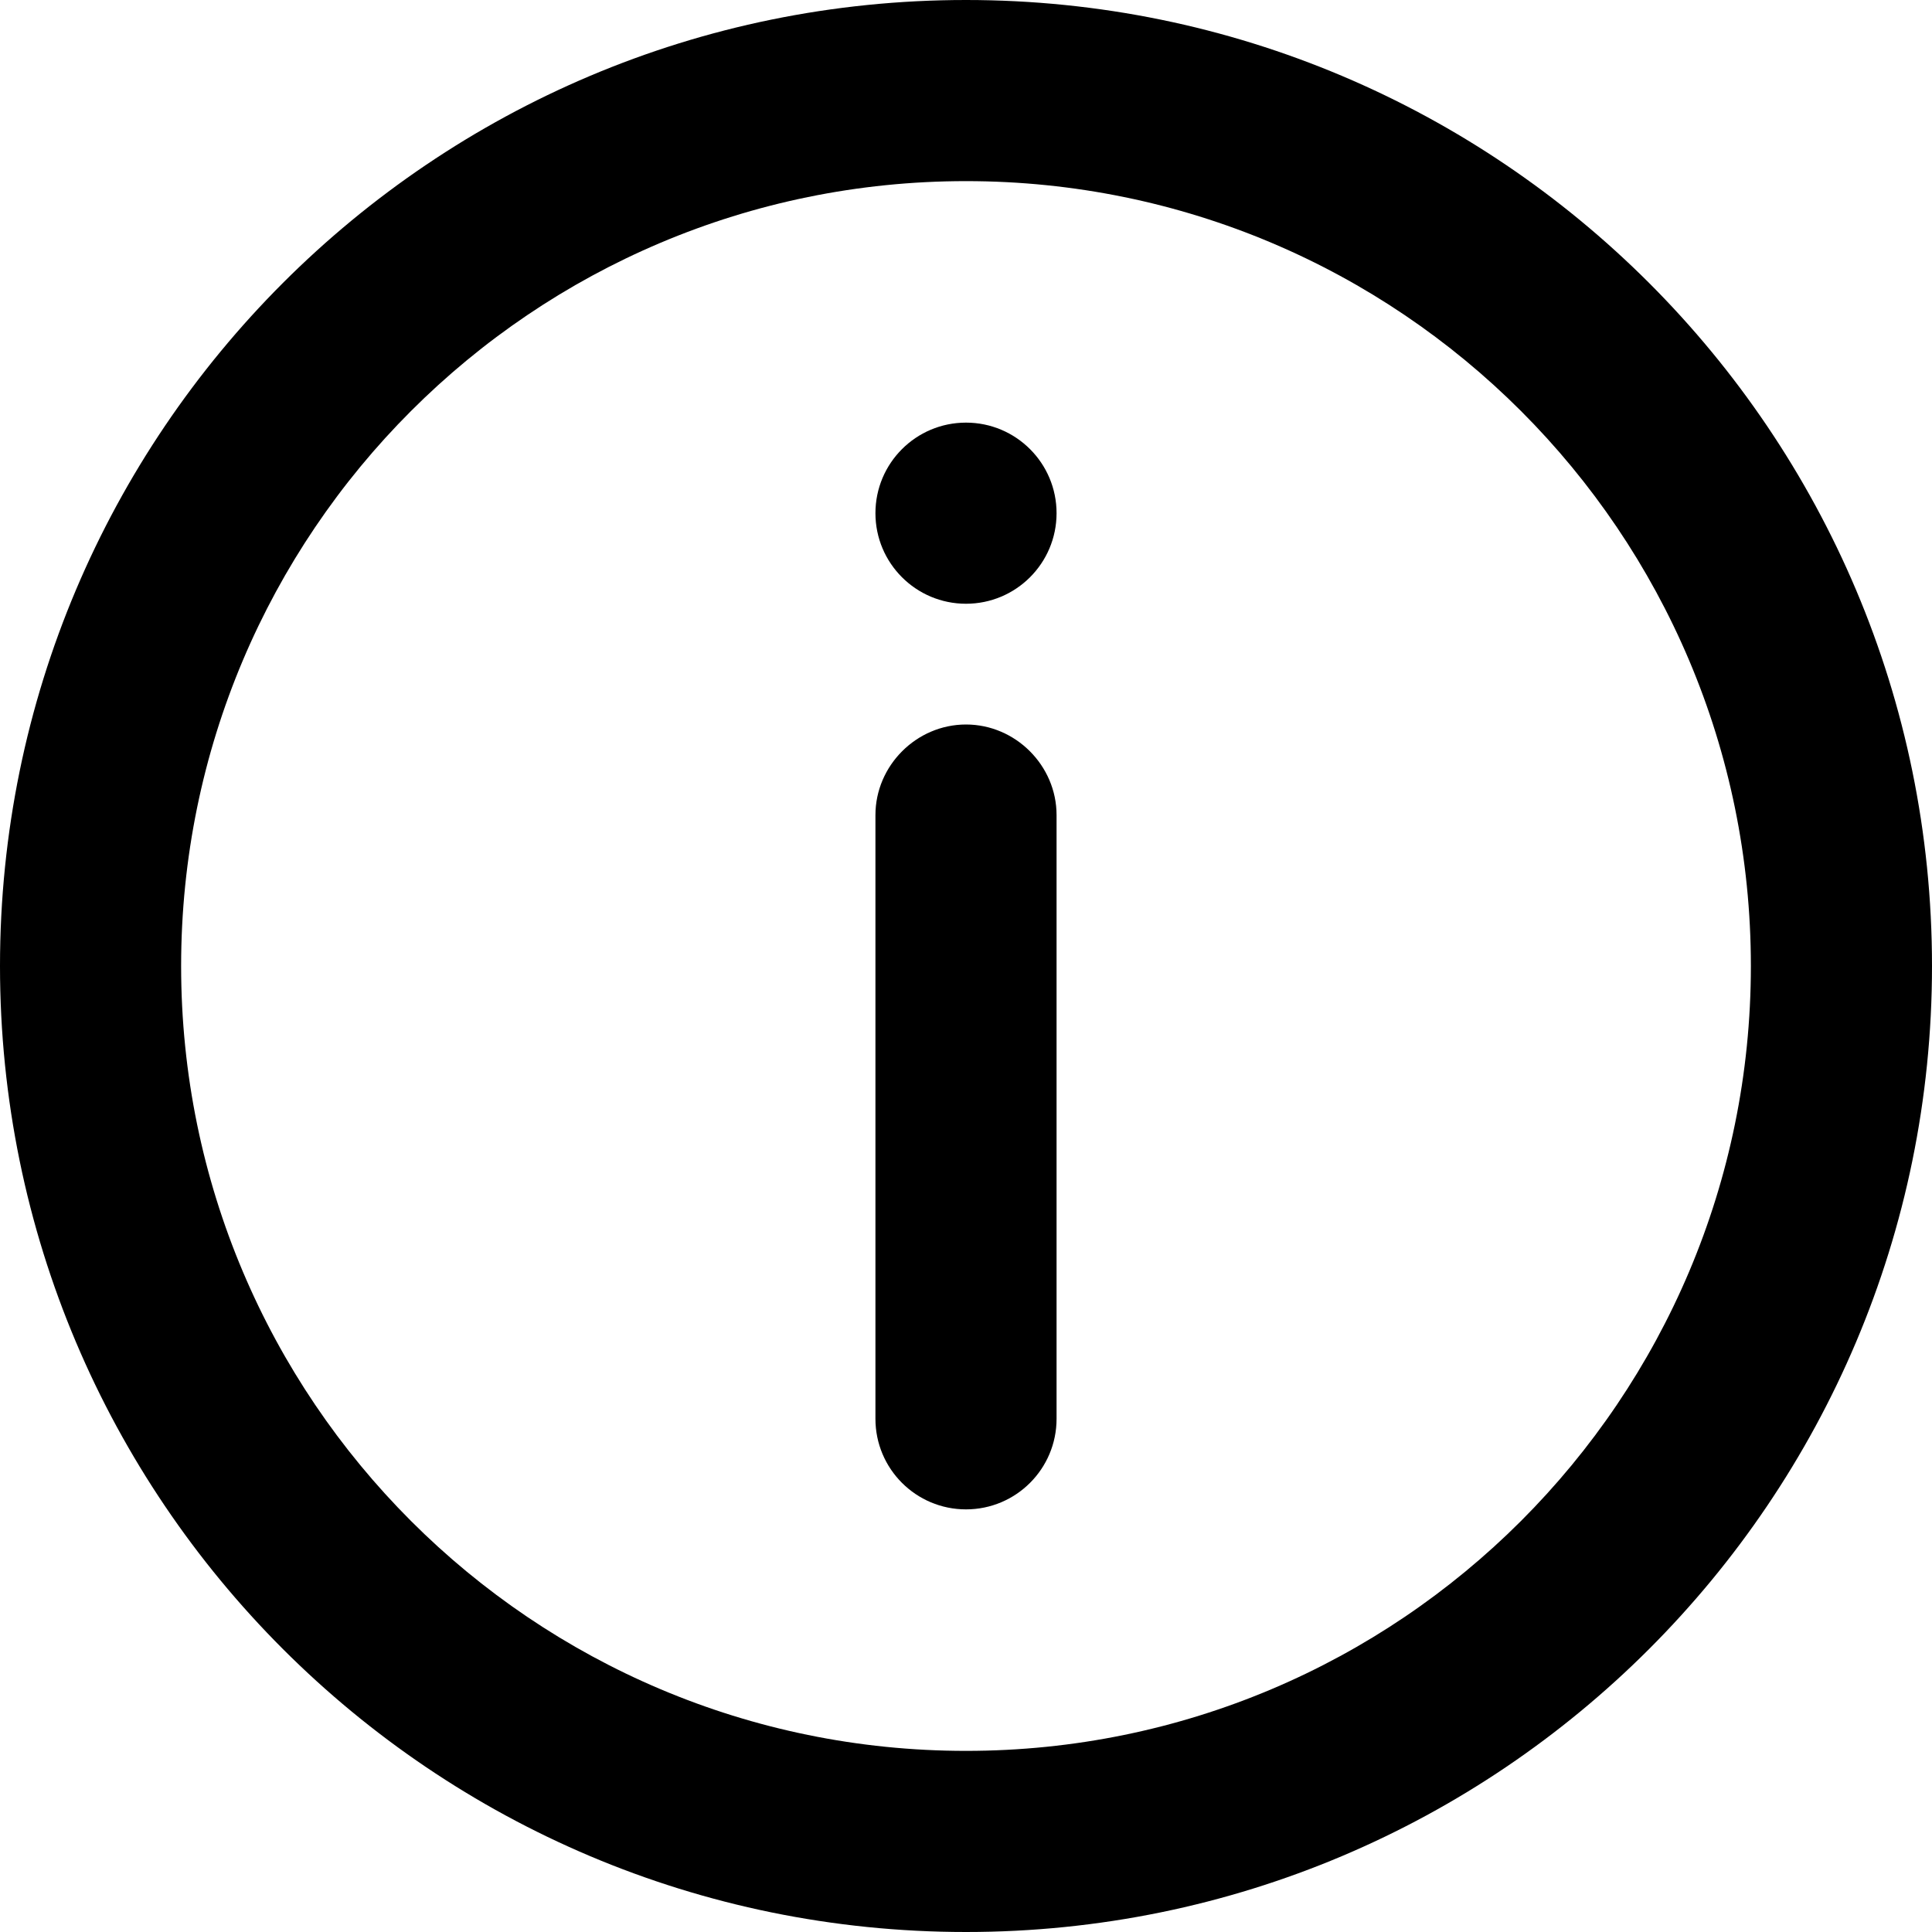
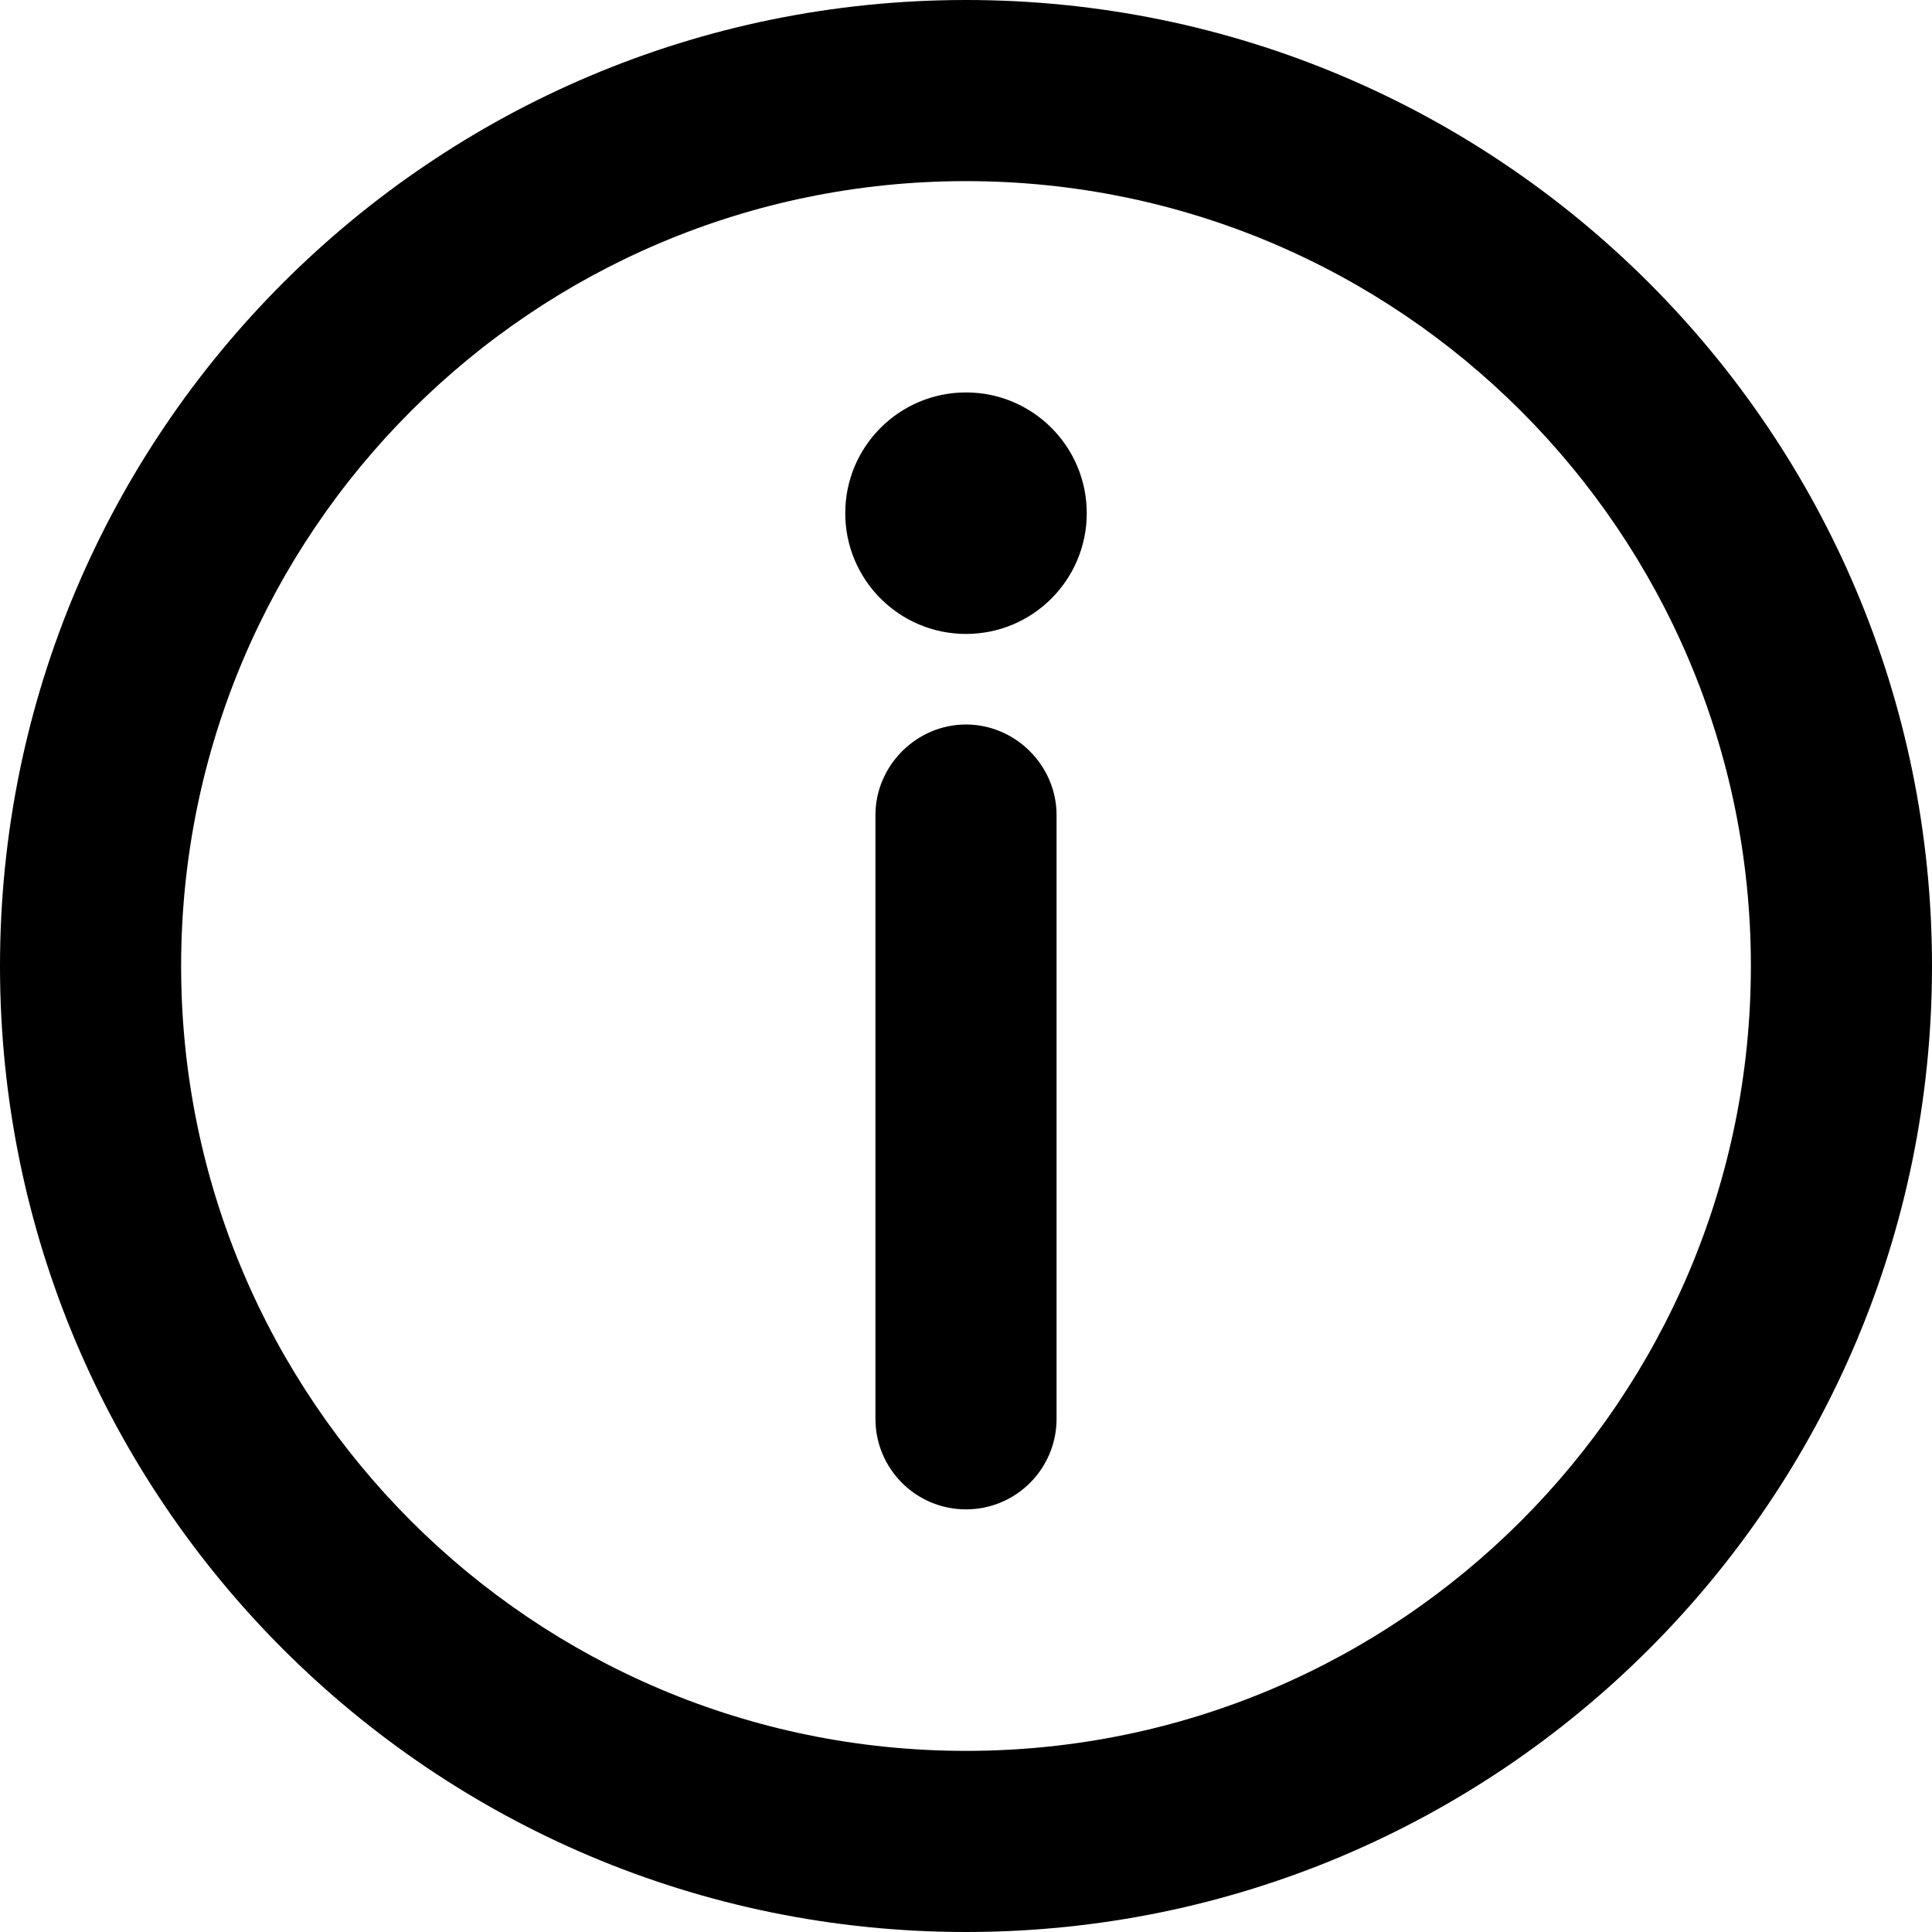
<svg xmlns="http://www.w3.org/2000/svg" viewBox="0 0 16 16" fill="currentColor">
-   <path d="M8 6c.41 0 .75.34.75.75v5a.75.75 0 0 1-1.5 0v-5c0-.41.34-.75.75-.75Zm0-1a.75.75 0 1 0 0-1.5A.75.75 0 0 0 8 5Z" />
+   <path d="M8 6c.41 0 .75.34.75.75v5a.75.75 0 0 1-1.5 0v-5c0-.41.34-.75.75-.75Zm0-.75a1 1 0 1 0 0-2 1 1 0 0 0 0 2Z" />
  <path d="M8 16A8 8 0 1 0 8 0a8 8 0 0 0 0 16Zm0-1.5a6.5 6.5 0 1 1 0-13 6.5 6.5 0 0 1 0 13Z" />
</svg>
